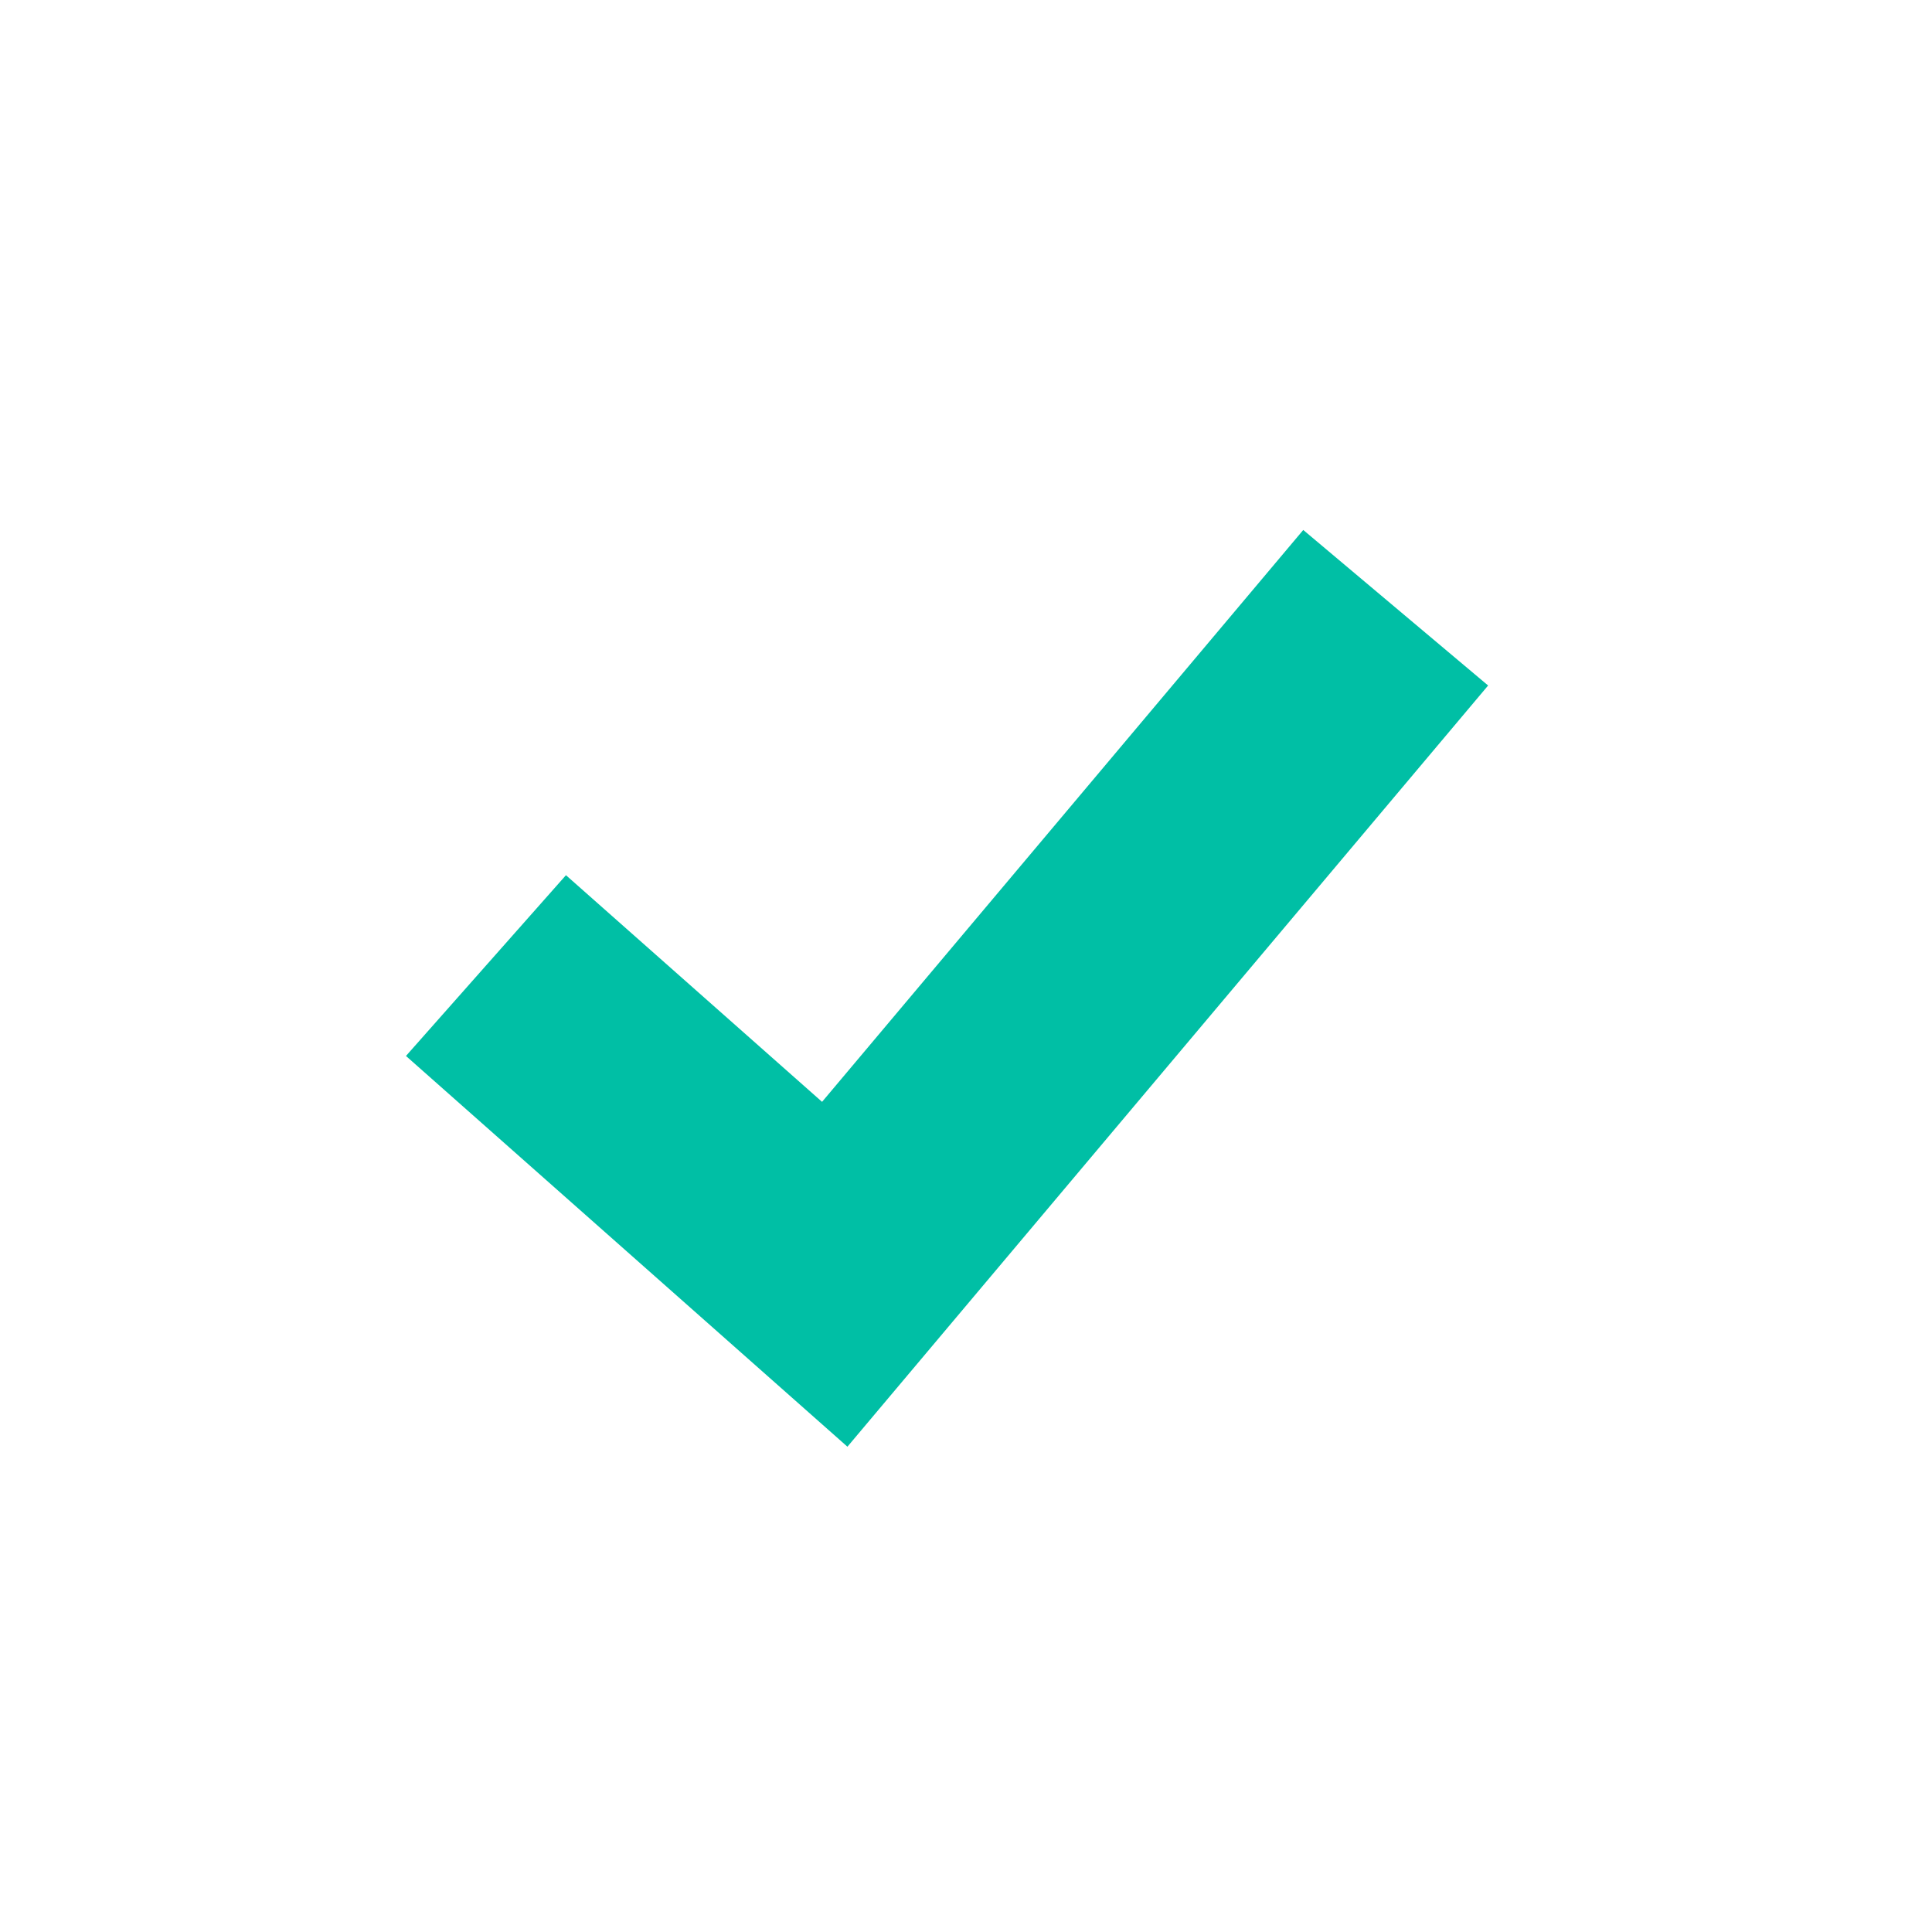
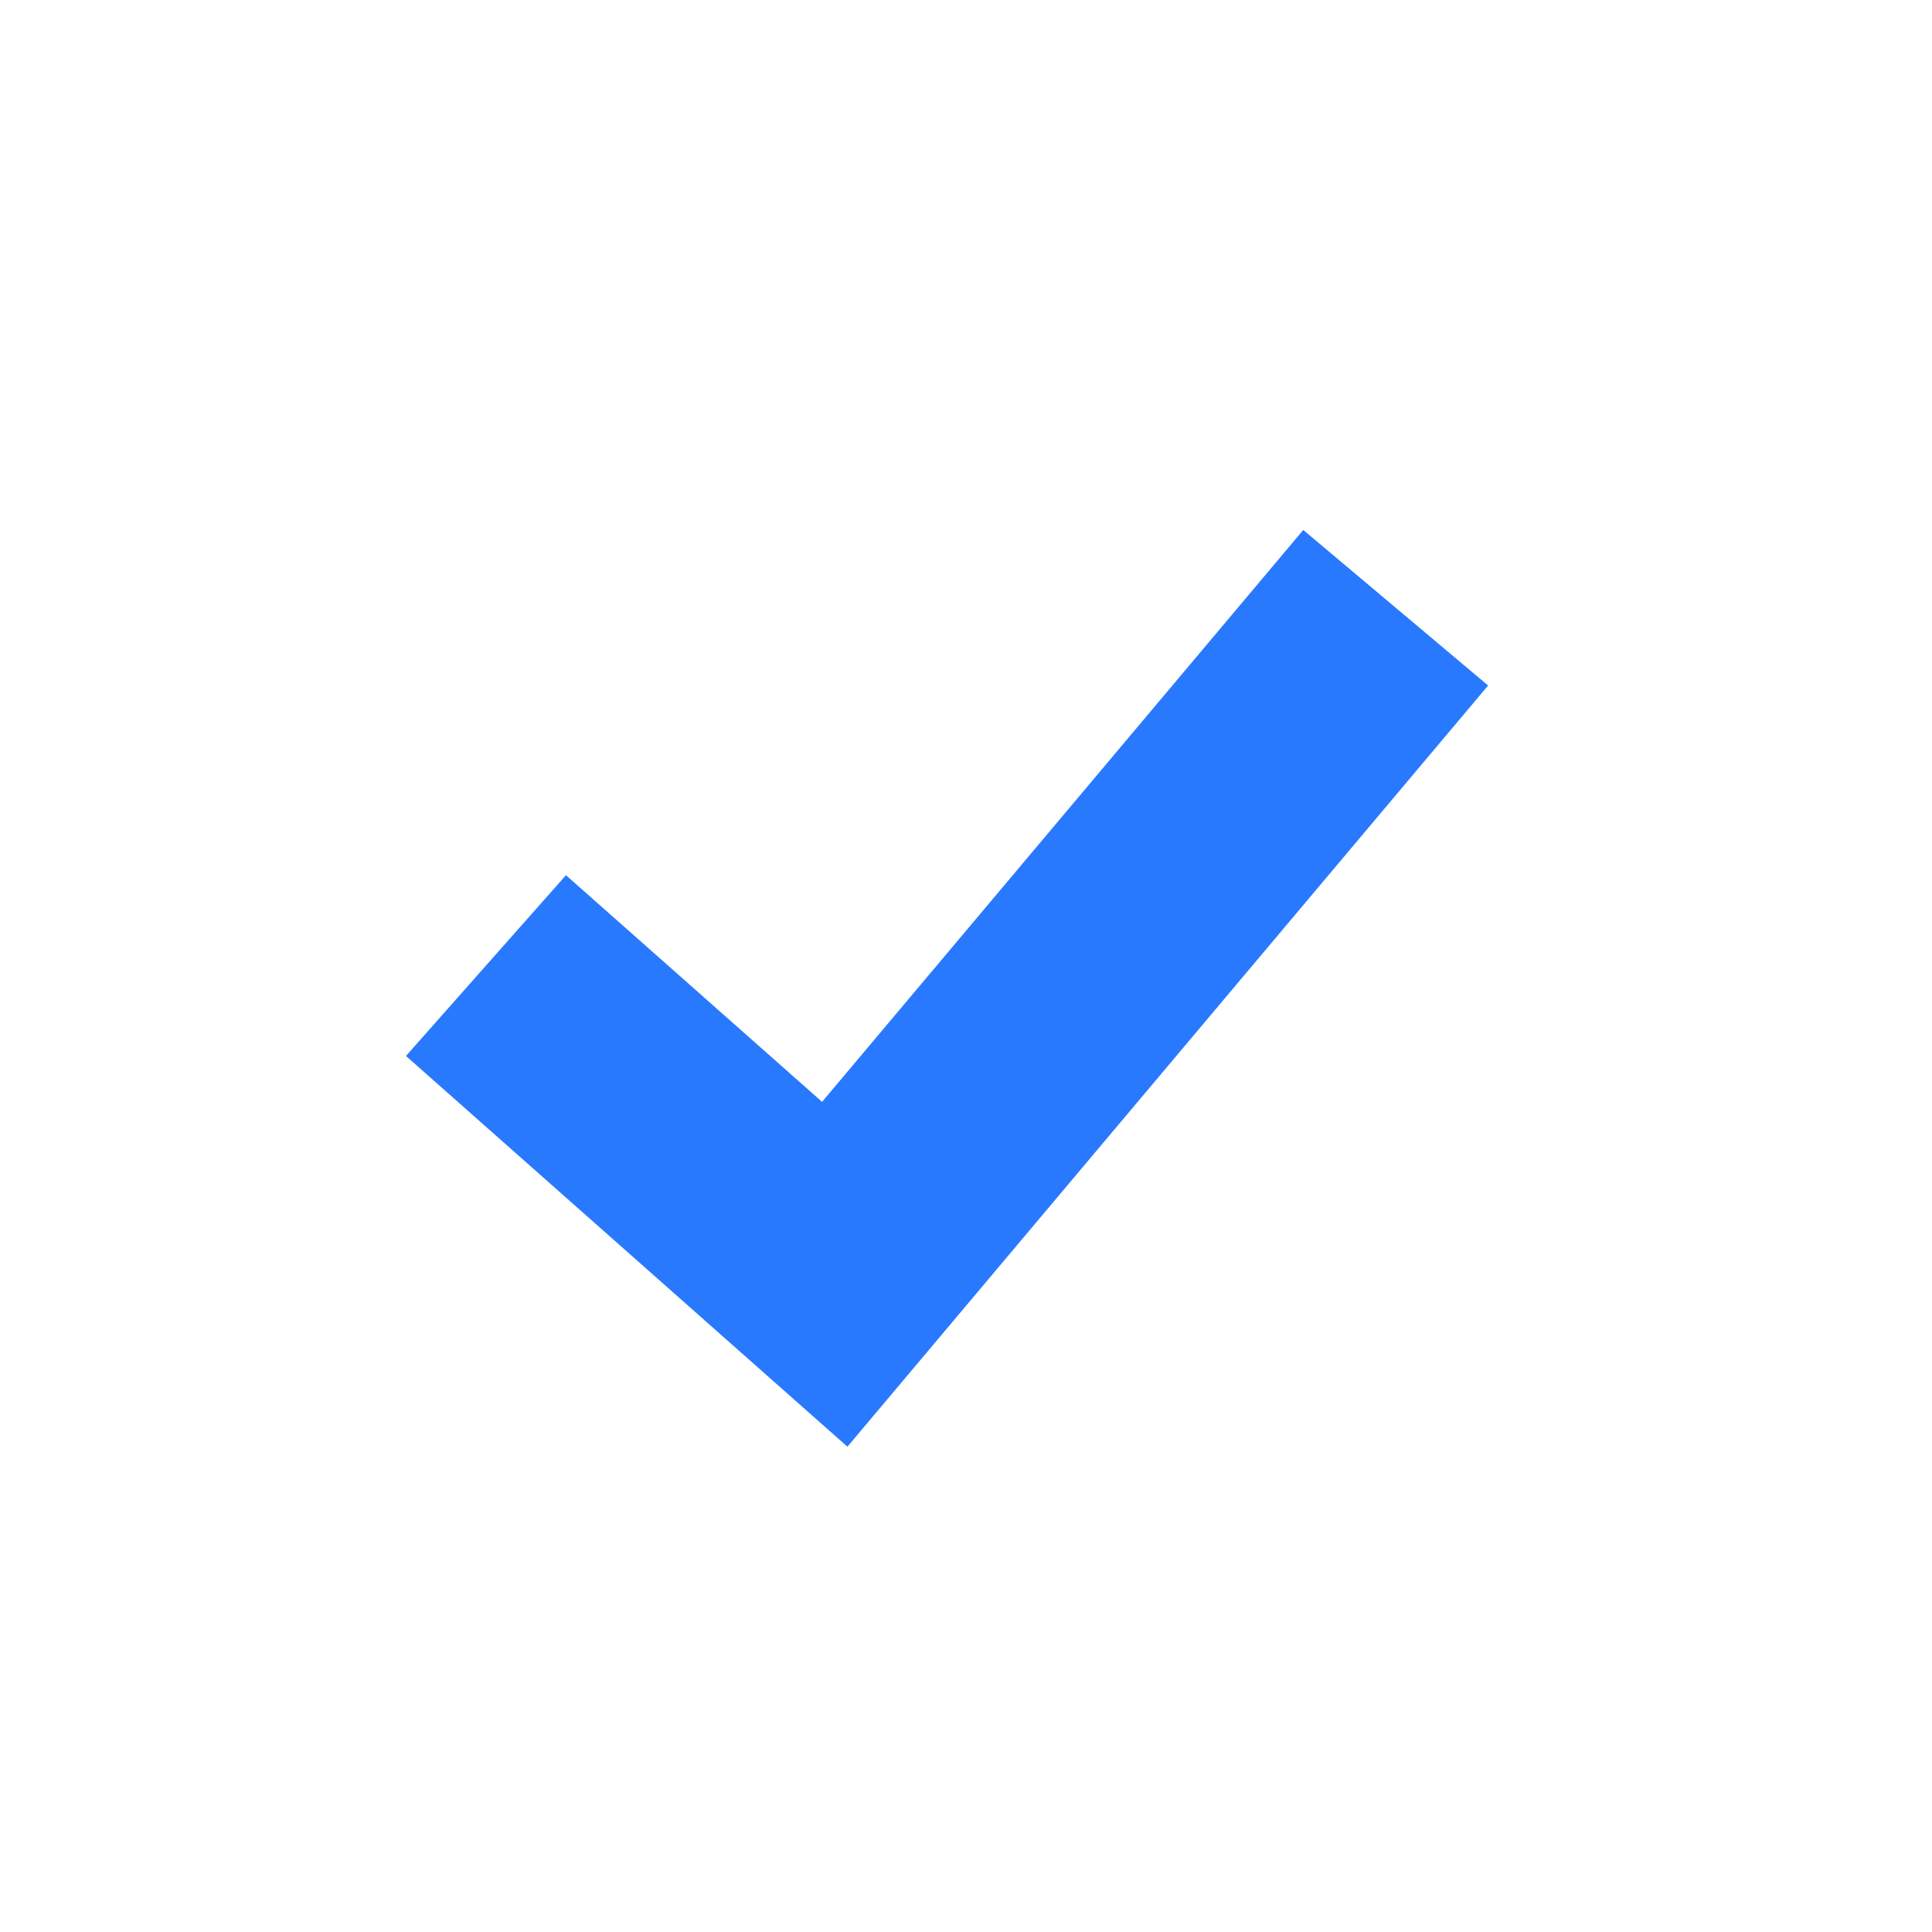
- <svg xmlns="http://www.w3.org/2000/svg" version="1.1" id="Layer_1" x="0px" y="0px" viewBox="0 0 16 16" style="enable-background:new 0 0 16 16; fill: #00BFA5;" xml:space="preserve">
+ <svg xmlns="http://www.w3.org/2000/svg" version="1.1" id="Layer_1" x="0px" y="0px" viewBox="0 0 16 16" style="enable-background:new 0 0 16 16; fill: #2979FF;" xml:space="preserve">
  <style type="text/css">
	.st0{fill:#221A1C;}
	.st1{fill:#231F20;}
</style>
  <g>
    <polygon points="7.018,11.981 3.362,8.745 4.687,7.248 6.808,9.125 10.793,4.389 12.324,5.677  " />
  </g>
</svg>
